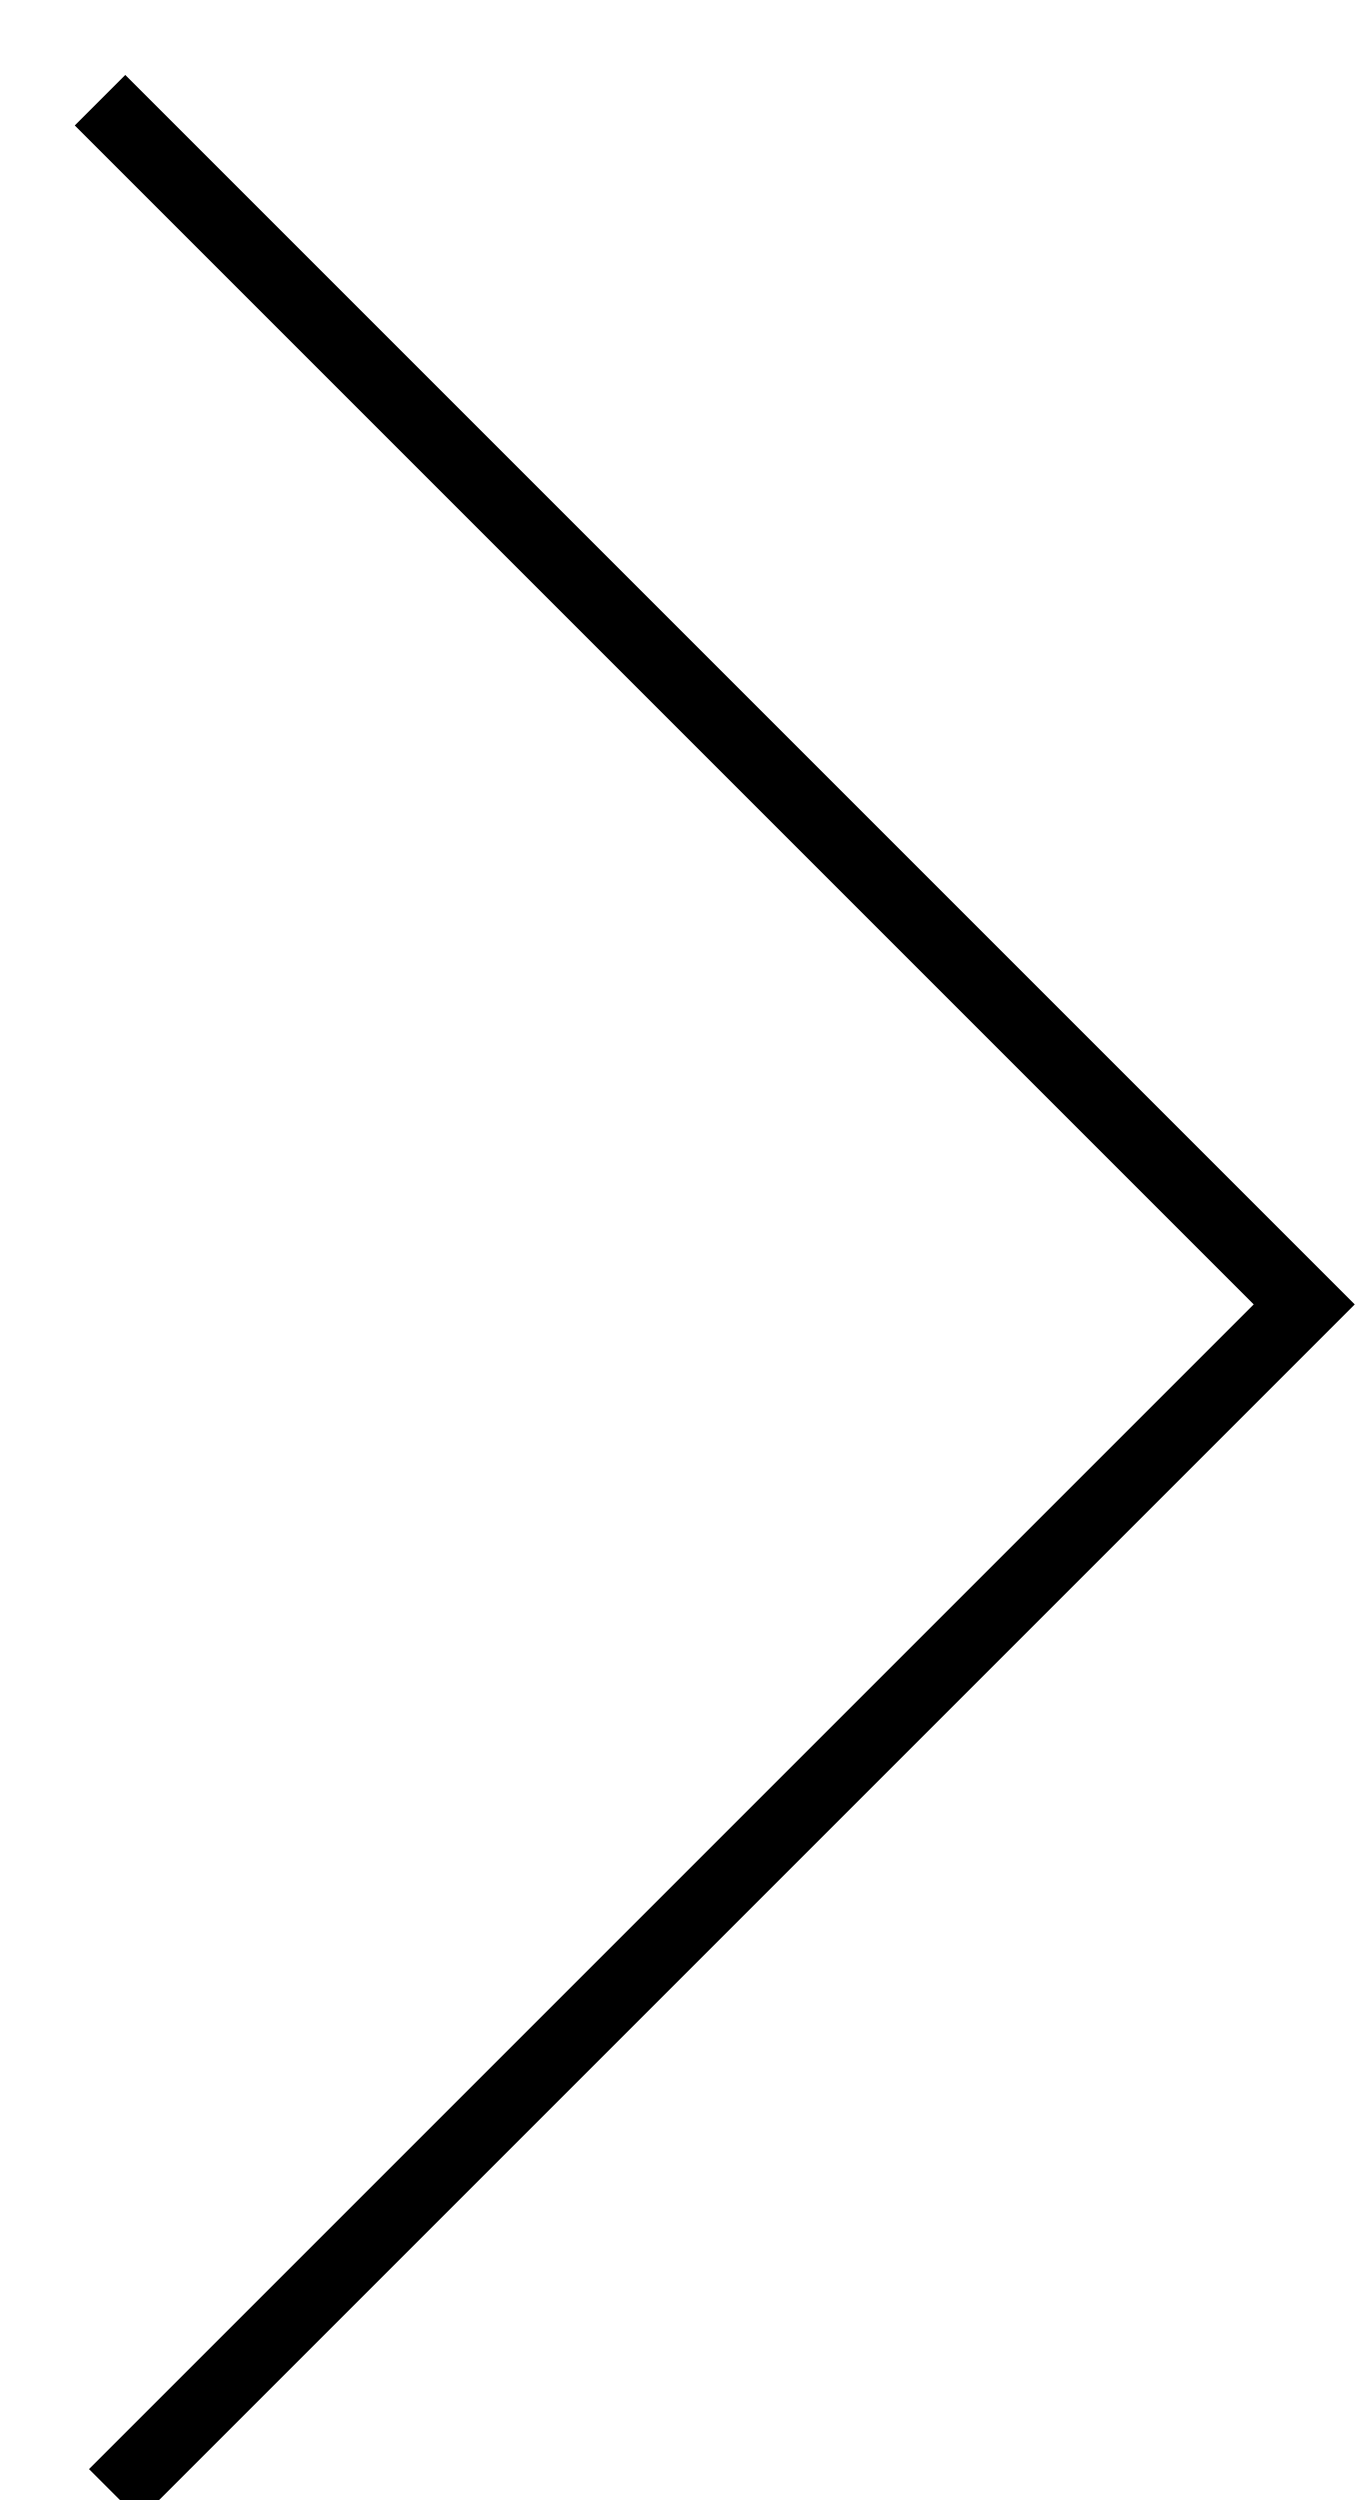
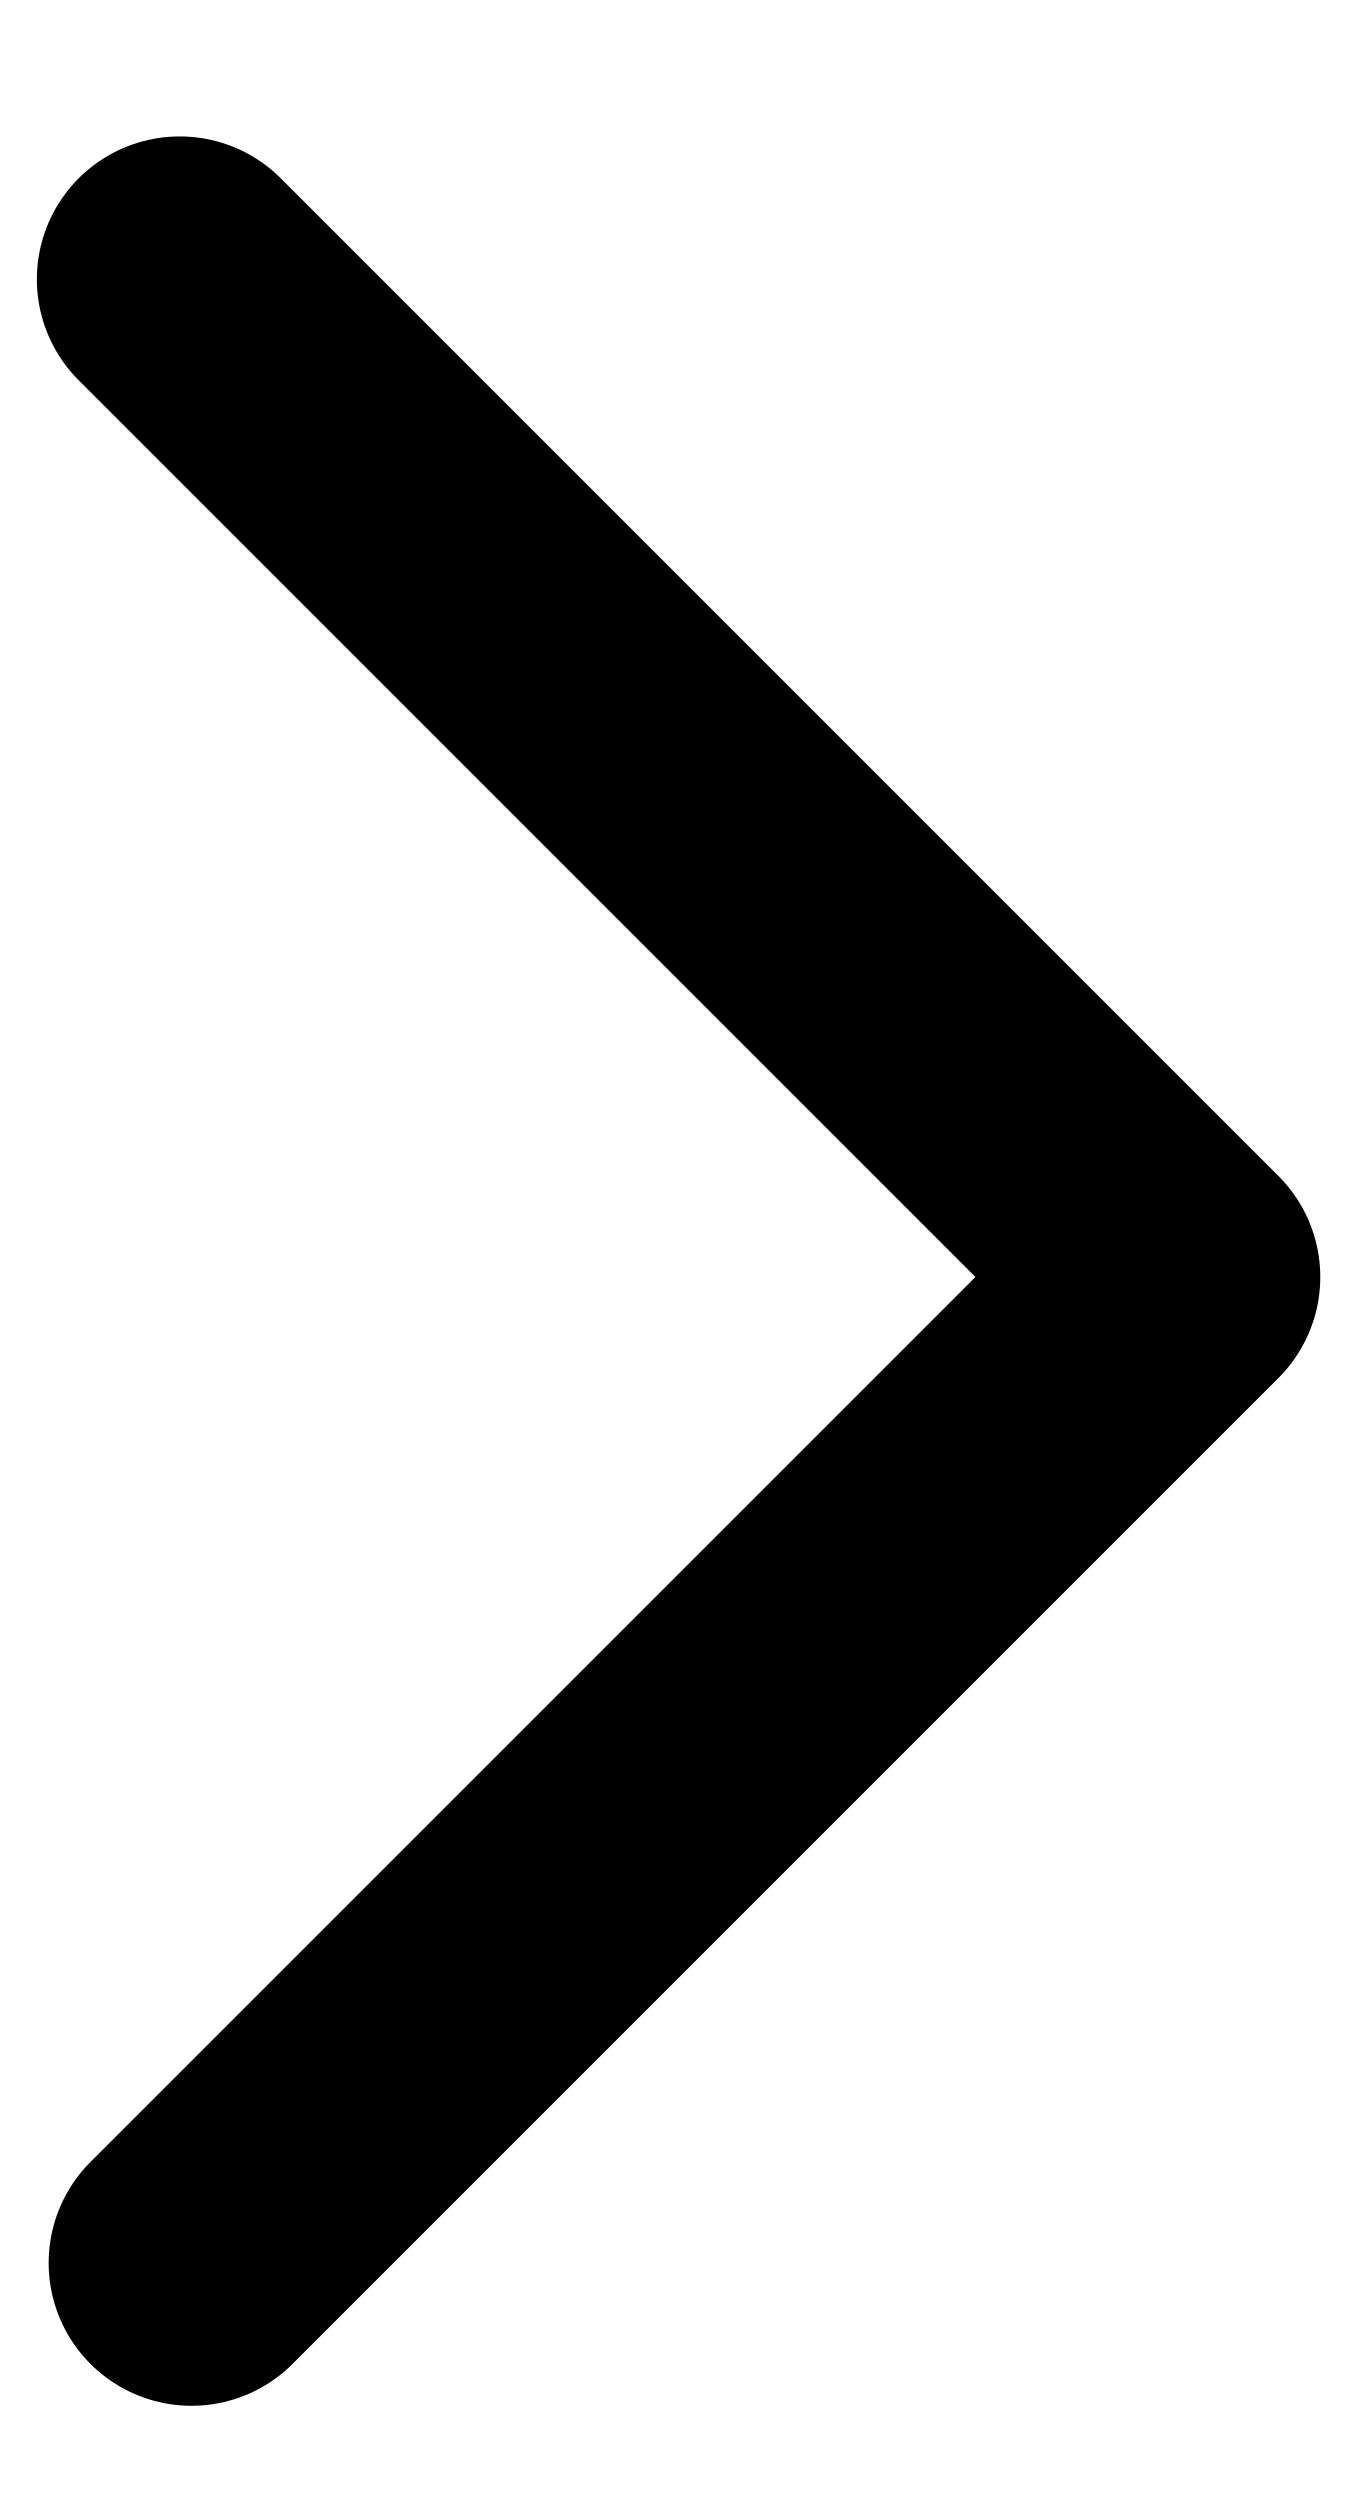
- <svg xmlns="http://www.w3.org/2000/svg" width="19px" height="35px" viewBox="0 0 19 35" version="1.1">
-   <defs />
-   <g id="Page-1" stroke="none" stroke-width="1" fill="none" fill-rule="evenodd">
-     <g id="Project-with-decription" transform="translate(-840, -83)" stroke="#000000">
-       <g id="Path-118-+-Path-119" transform="translate(169, 84)">
-         <path d="M684.28,5.241 L684.28,29.083 L660.72,29.083" id="Path-118" transform="translate(672.5, 17.162) rotate(-45) translate(-672.5, -17.162) " />
+ <svg xmlns="http://www.w3.org/2000/svg" version="1.1" id="Layer_1" x="0px" y="0px" width="19px" height="35px" viewBox="0 0 19 35" enable-background="new 0 0 19 35" xml:space="preserve">
+   <g id="Page-1">
+     <g id="Project-with-decription" transform="translate(-169, -83)">
+       <g id="Path-118-_x2B_-Path-119" transform="translate(169, 84)">
+         <path id="Path-119" fill="none" stroke="#000000" stroke-width="4" stroke-linecap="round" stroke-linejoin="round" d="     M2.681,30.681l13.803-13.803L2.516,2.91" />
      </g>
    </g>
  </g>
</svg>
